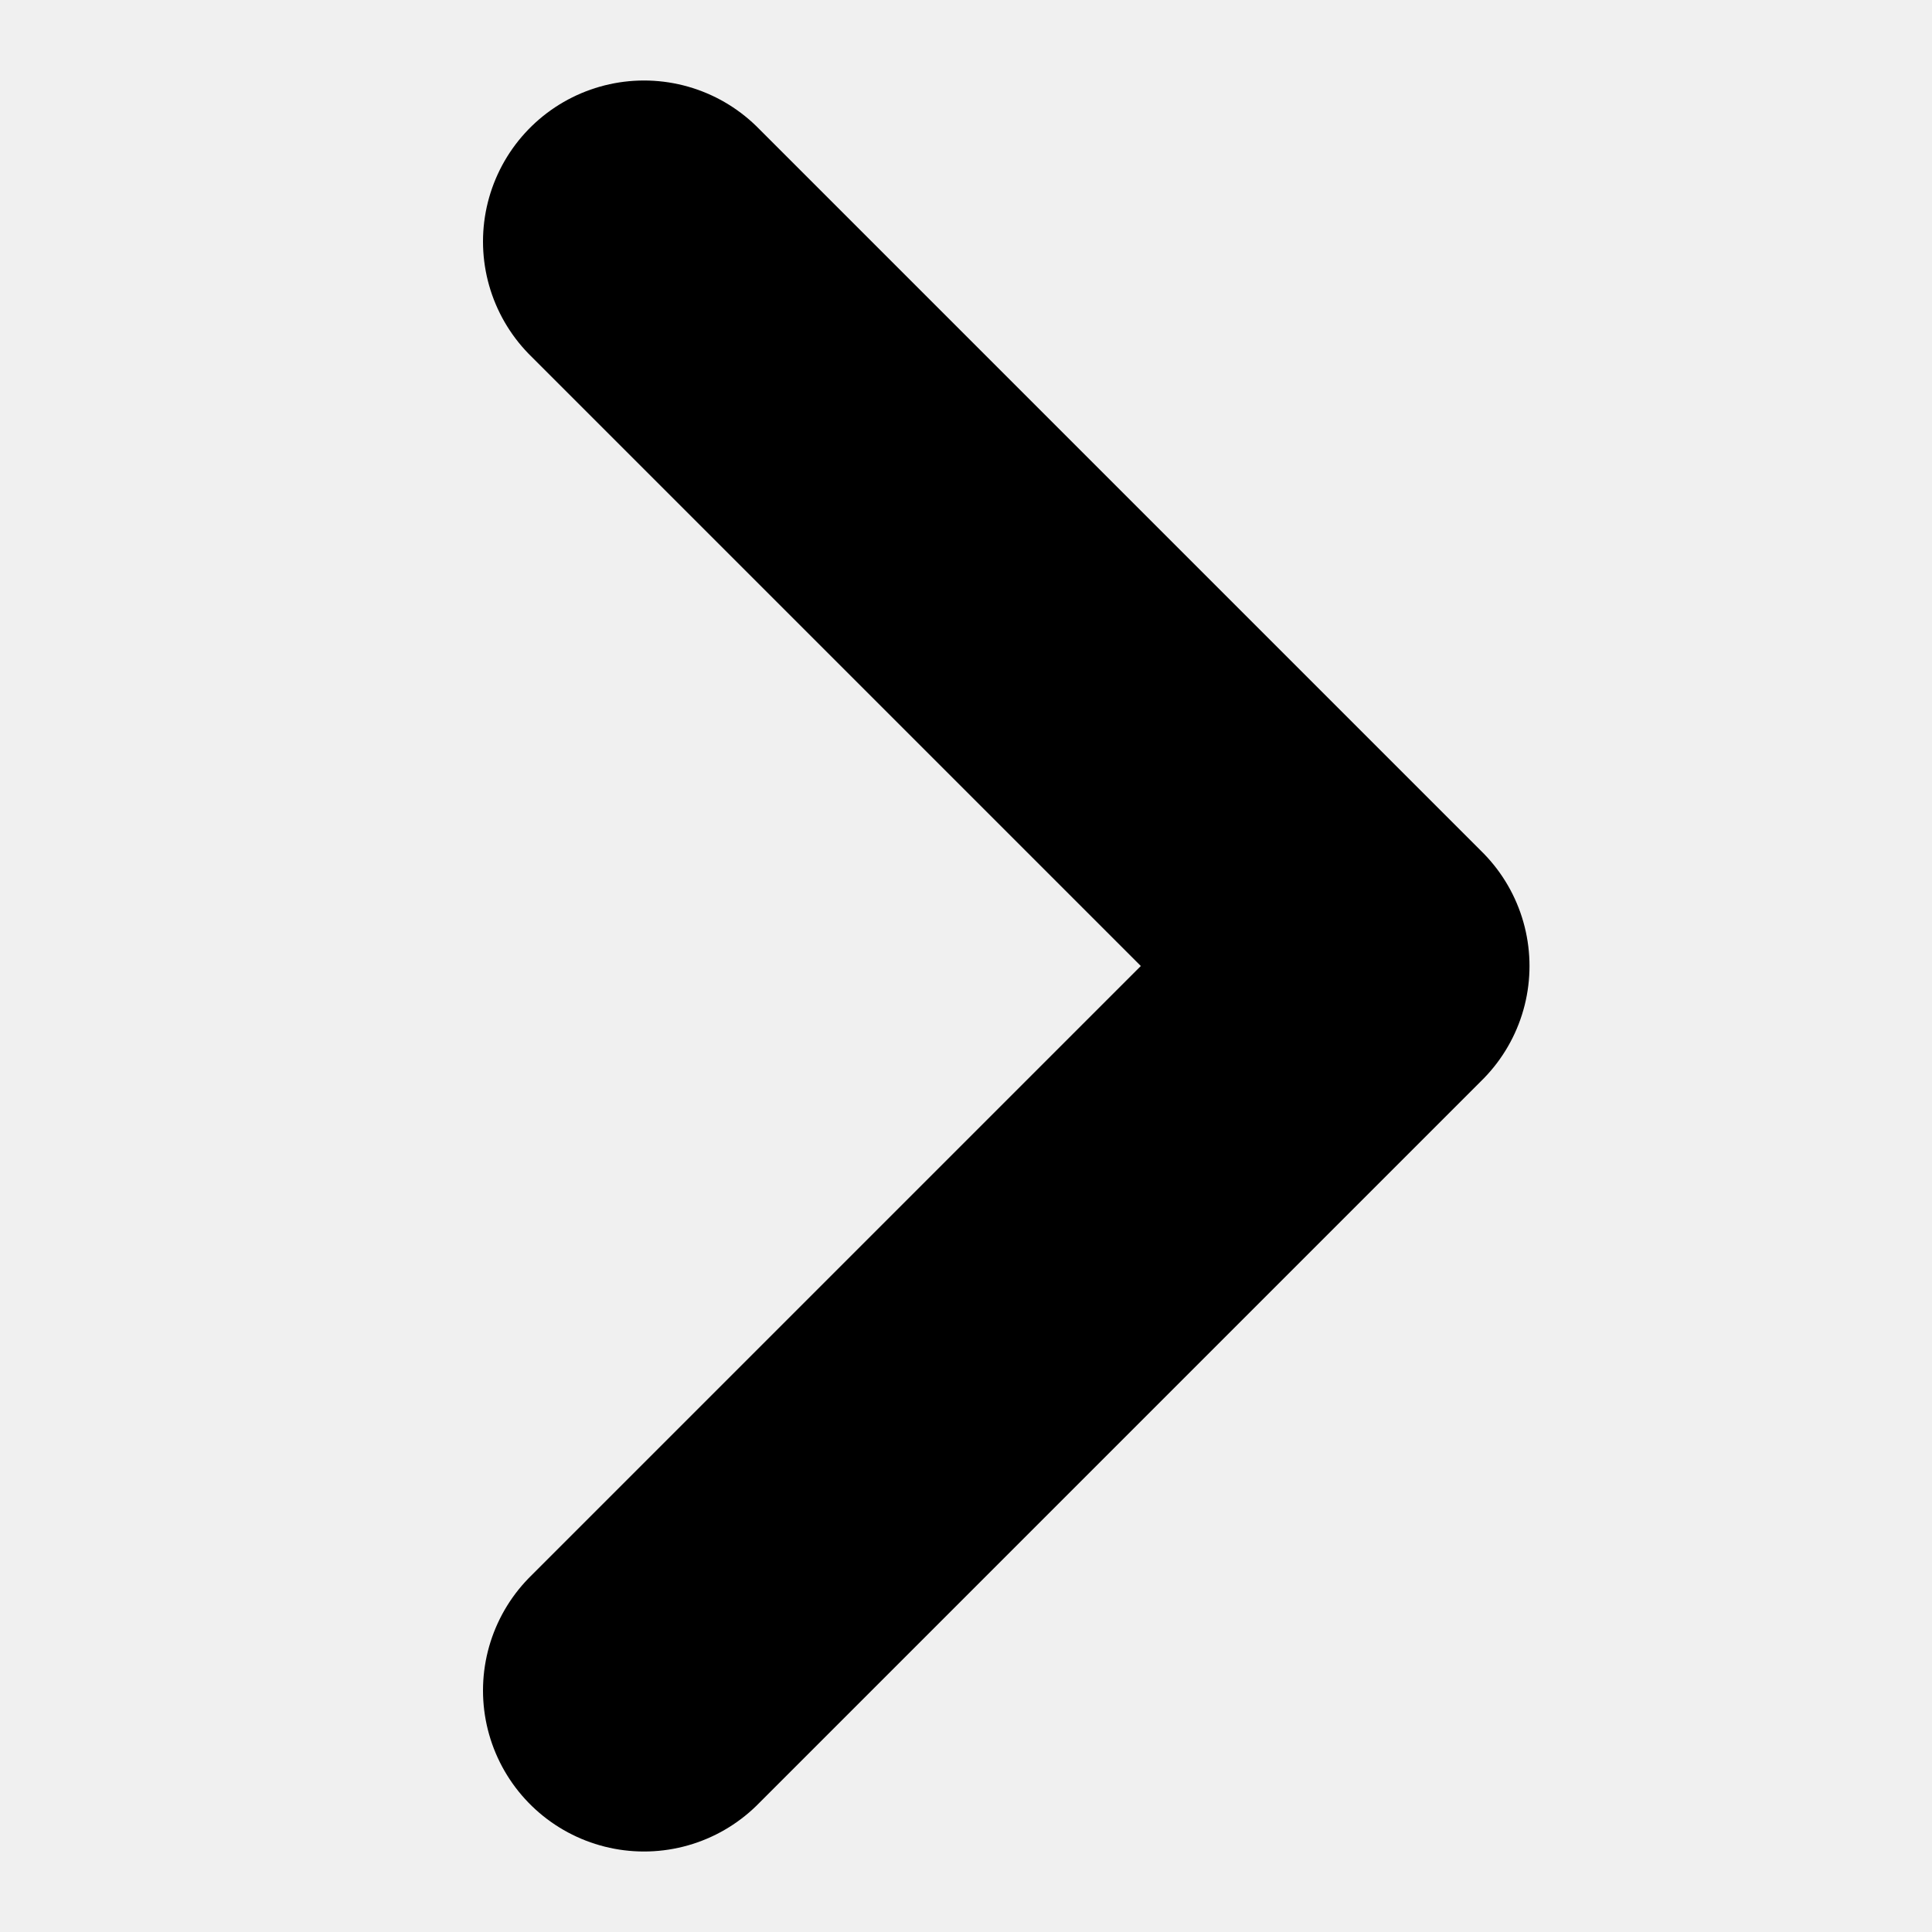
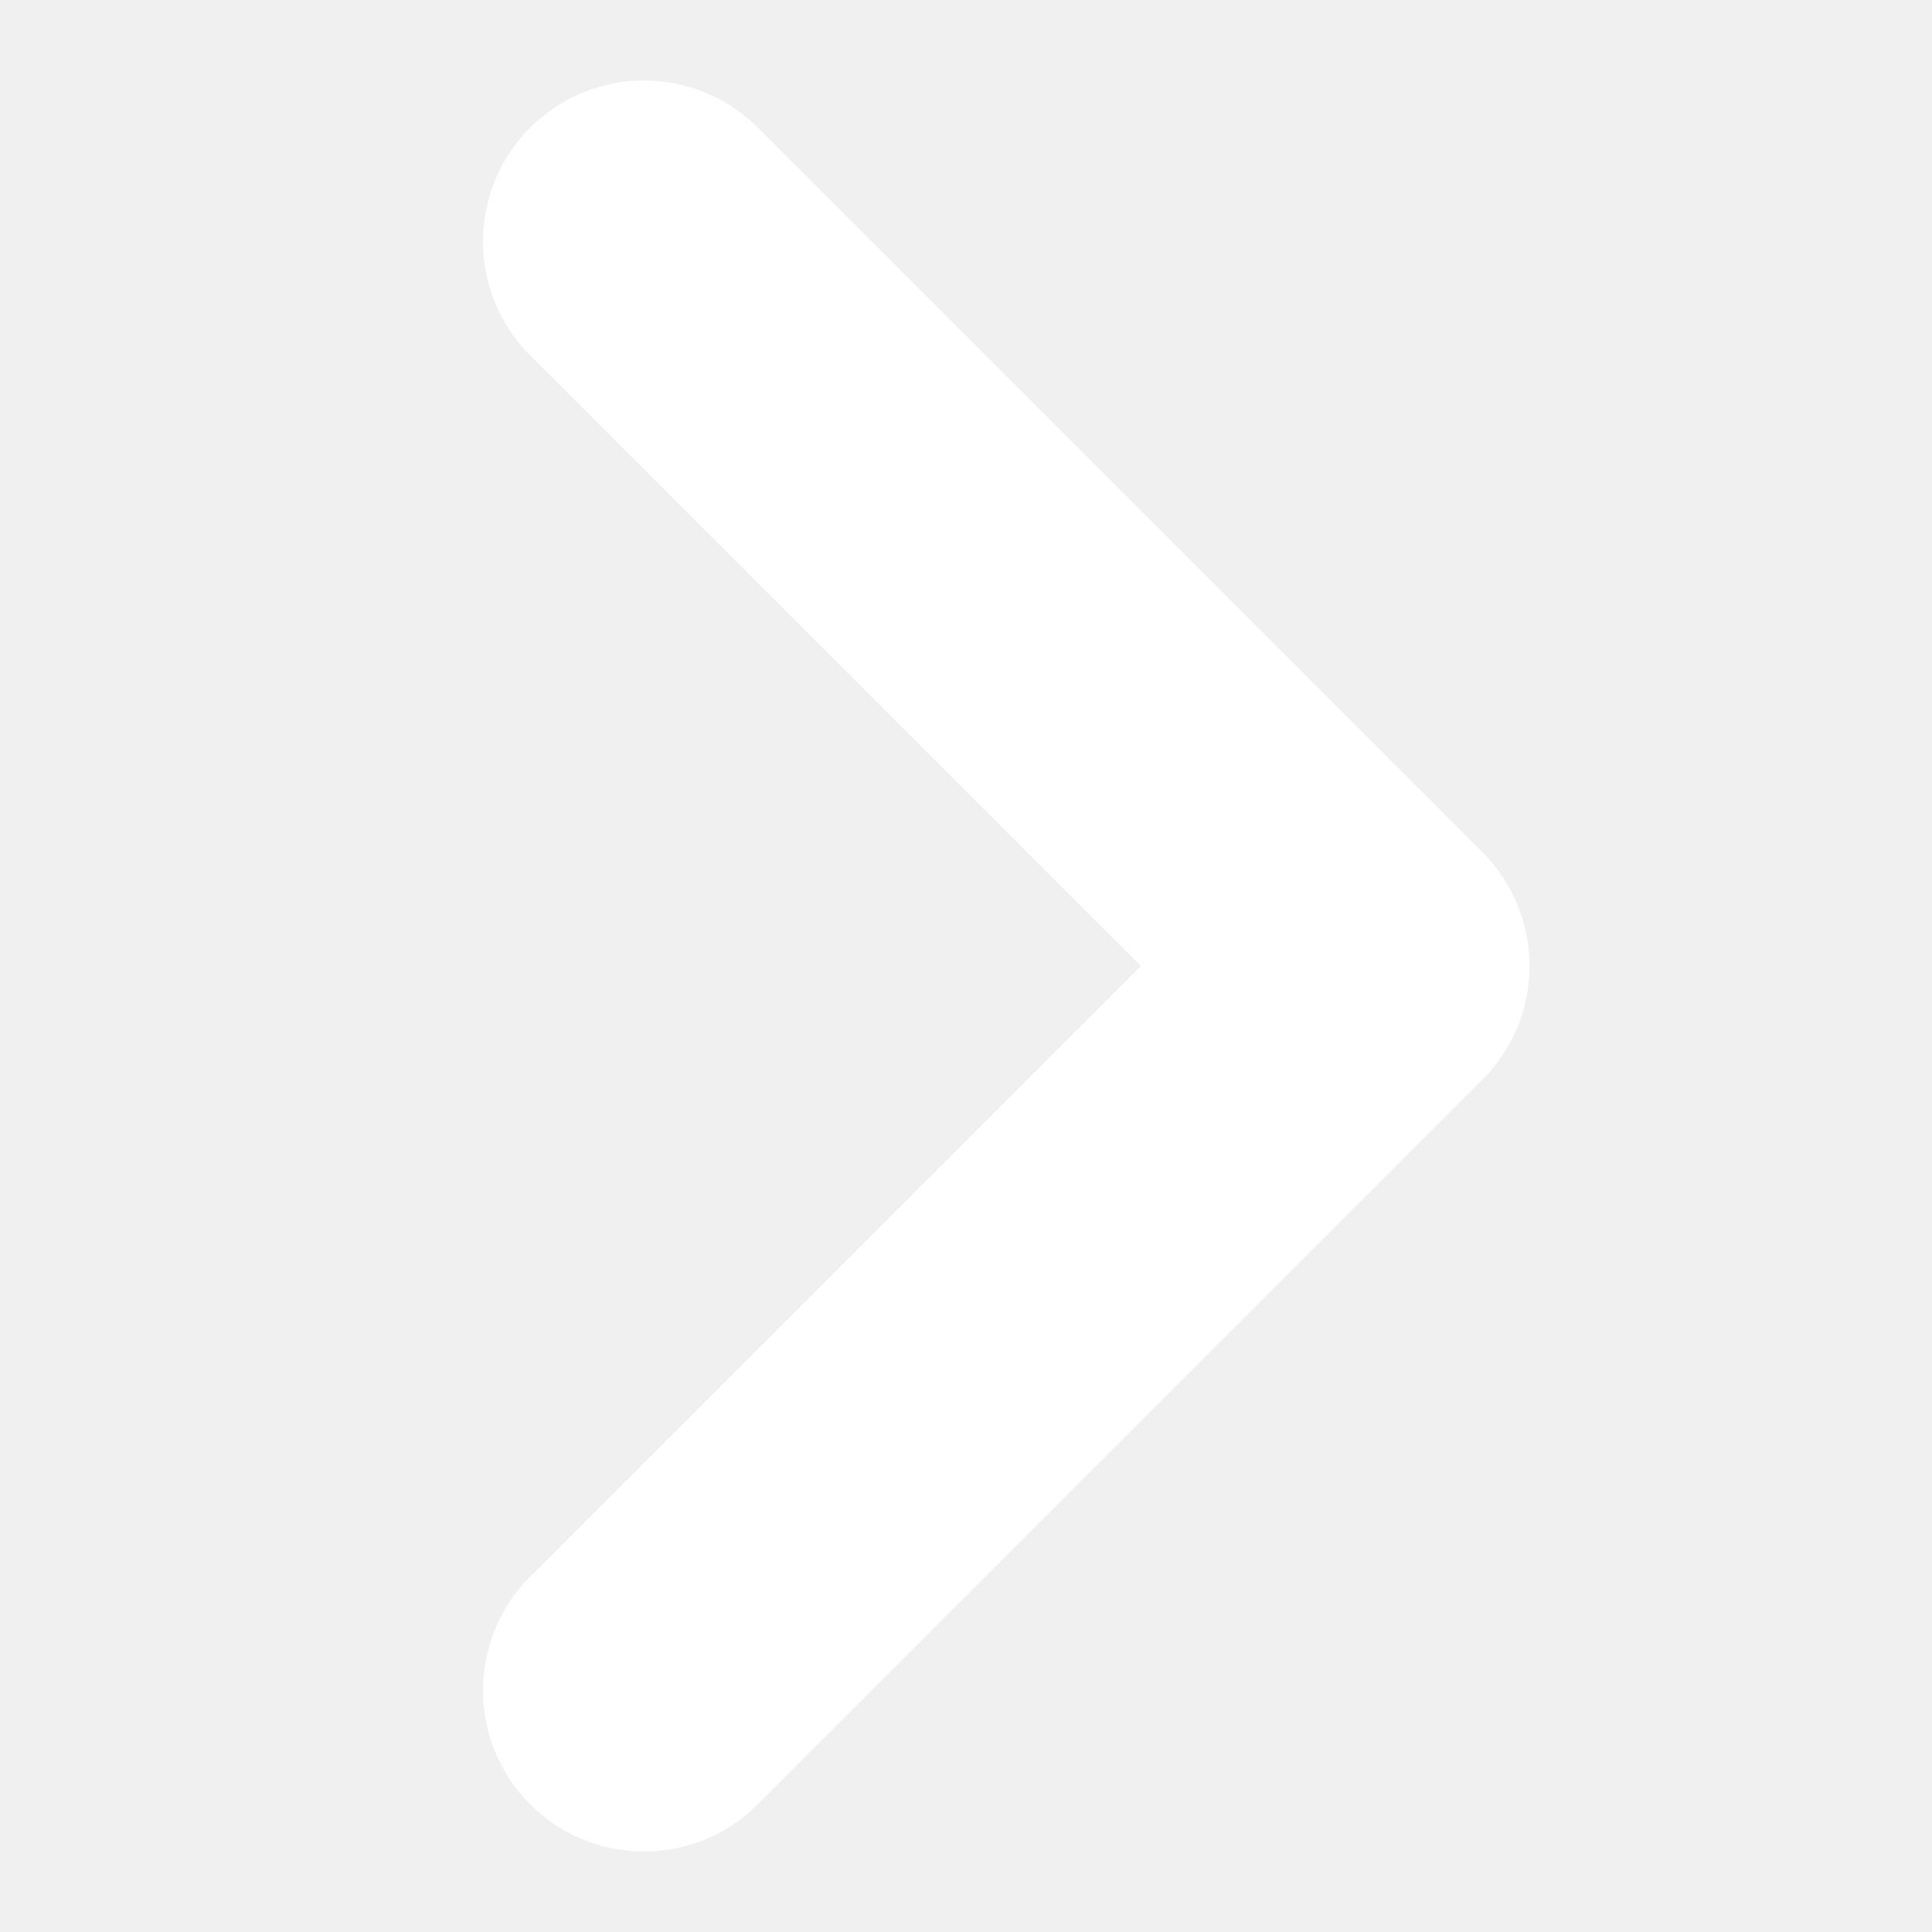
<svg xmlns="http://www.w3.org/2000/svg" width="12" height="12" viewBox="0 0 12 12" fill="none">
-   <path d="M4 10.5L8.5 6L4 1.5" stroke="currentColor" stroke-width="2" stroke-linecap="round" stroke-linejoin="round" />
+   <path d="M4 10.5L8.5 6L4 1.5" stroke="white" stroke-width="2" stroke-linecap="round" stroke-linejoin="round" />
</svg>
